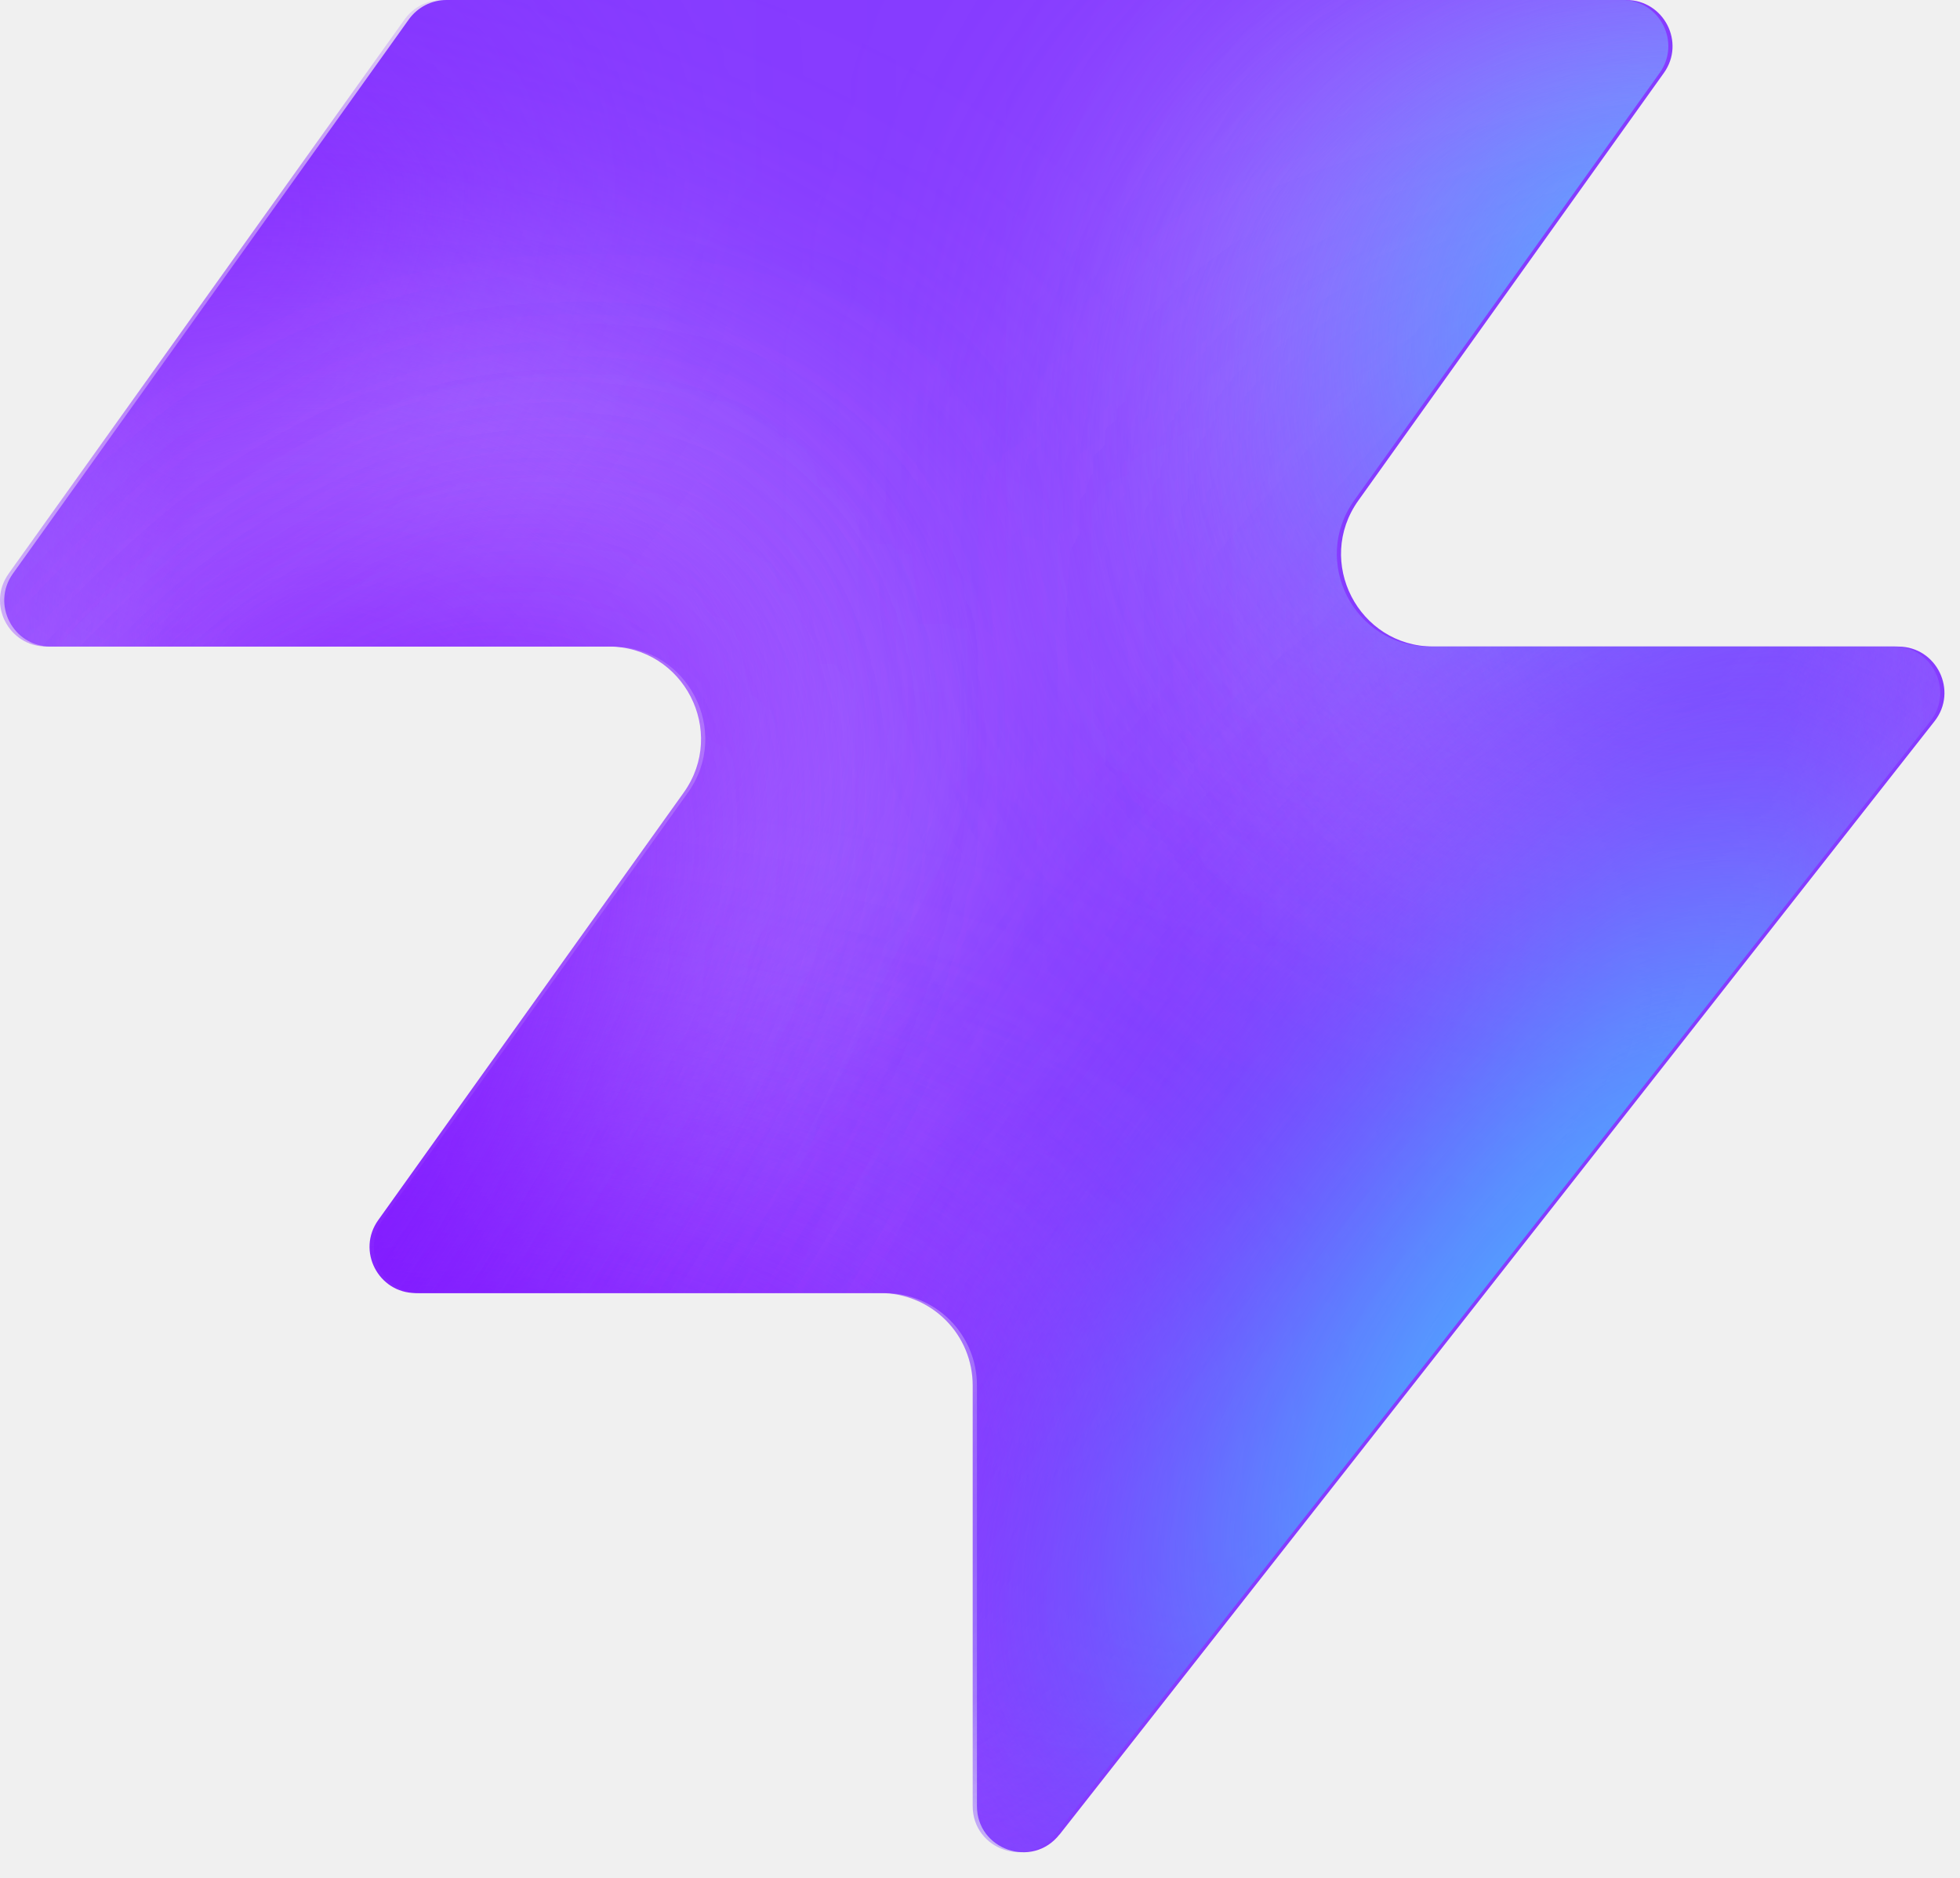
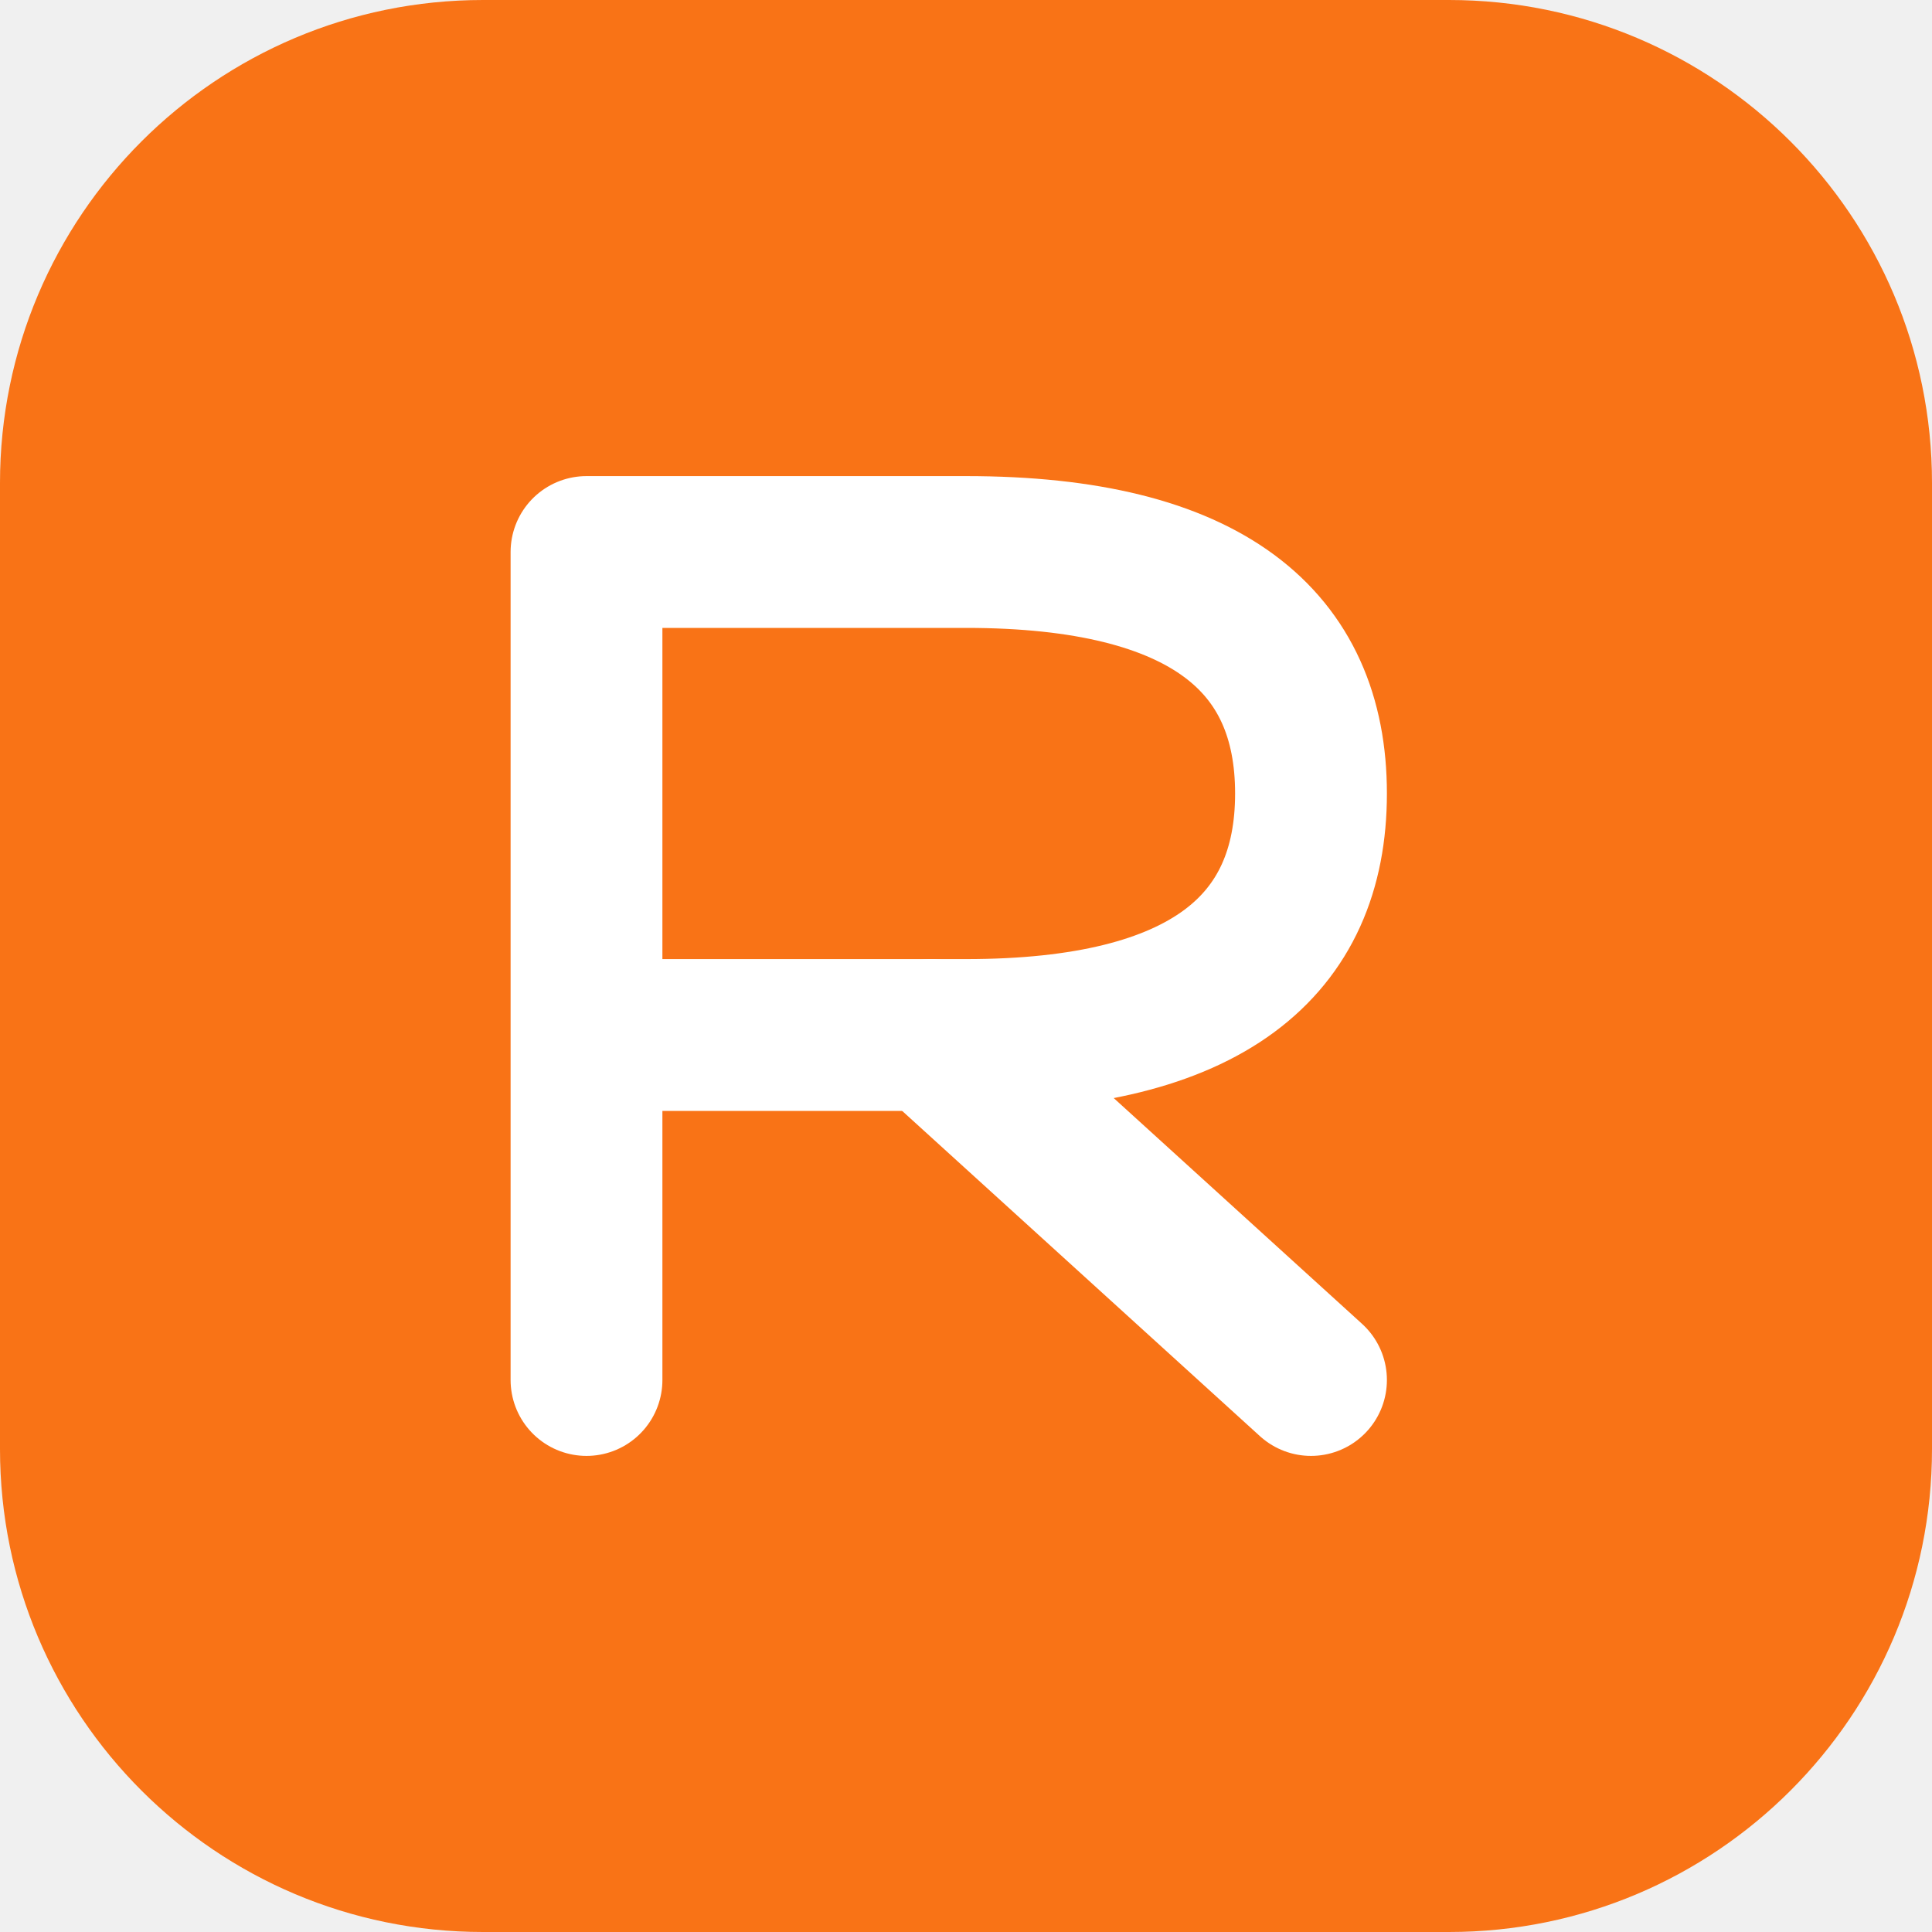
- <svg xmlns="http://www.w3.org/2000/svg" width="48" height="46" fill="none" viewBox="0 0 48 46">
-   <path fill="#863bff" d="M25.946 44.938c-.664.845-2.021.375-2.021-.698V33.937a2.26 2.26 0 0 0-2.262-2.262H10.287c-.92 0-1.456-1.04-.92-1.788l7.48-10.471c1.07-1.497 0-3.578-1.842-3.578H1.237c-.92 0-1.456-1.04-.92-1.788L10.013.474c.214-.297.556-.474.92-.474h28.894c.92 0 1.456 1.04.92 1.788l-7.48 10.471c-1.07 1.498 0 3.579 1.842 3.579h11.377c.943 0 1.473 1.088.89 1.83L25.947 44.94z" style="fill:#863bff;fill:color(display-p3 .525 .23 1);fill-opacity:1" />
-   <mask id="a" width="48" height="46" x="0" y="0" maskUnits="userSpaceOnUse" style="mask-type:alpha">
-     <path fill="#000" d="M25.842 44.938c-.664.844-2.021.375-2.021-.698V33.937a2.26 2.26 0 0 0-2.262-2.262H10.183c-.92 0-1.456-1.04-.92-1.788l7.48-10.471c1.07-1.498 0-3.579-1.842-3.579H1.133c-.92 0-1.456-1.04-.92-1.787L9.91.473c.214-.297.556-.474.92-.474h28.894c.92 0 1.456 1.04.92 1.788l-7.48 10.471c-1.07 1.498 0 3.578 1.842 3.578h11.377c.943 0 1.473 1.088.89 1.832L25.843 44.94z" style="fill:#000;fill-opacity:1" />
-   </mask>
-   <g mask="url(#a)">
-     <g filter="url(#b)">
-       <ellipse cx="5.508" cy="14.704" fill="#ede6ff" rx="5.508" ry="14.704" style="fill:#ede6ff;fill:color(display-p3 .927 .903 1);fill-opacity:1" transform="matrix(.00324 1 1 -.00324 -4.47 31.516)" />
-     </g>
-     <g filter="url(#c)">
-       <ellipse cx="10.399" cy="29.851" fill="#ede6ff" rx="10.399" ry="29.851" style="fill:#ede6ff;fill:color(display-p3 .927 .903 1);fill-opacity:1" transform="matrix(.00324 1 1 -.00324 -39.328 7.883)" />
-     </g>
-     <g filter="url(#d)">
-       <ellipse cx="5.508" cy="30.487" fill="#7e14ff" rx="5.508" ry="30.487" style="fill:#7e14ff;fill:color(display-p3 .492 .077 1);fill-opacity:1" transform="rotate(89.814 -25.913 -14.639)scale(1 -1)" />
-     </g>
-     <g filter="url(#e)">
-       <ellipse cx="5.508" cy="30.599" fill="#7e14ff" rx="5.508" ry="30.599" style="fill:#7e14ff;fill:color(display-p3 .492 .077 1);fill-opacity:1" transform="rotate(89.814 -32.644 -3.334)scale(1 -1)" />
-     </g>
-     <g filter="url(#f)">
-       <ellipse cx="5.508" cy="30.599" fill="#7e14ff" rx="5.508" ry="30.599" style="fill:#7e14ff;fill:color(display-p3 .492 .077 1);fill-opacity:1" transform="matrix(.00324 1 1 -.00324 -34.34 30.47)" />
-     </g>
-     <g filter="url(#g)">
-       <ellipse cx="14.072" cy="22.078" fill="#ede6ff" rx="14.072" ry="22.078" style="fill:#ede6ff;fill:color(display-p3 .927 .903 1);fill-opacity:1" transform="rotate(93.35 24.506 48.493)scale(-1 1)" />
-     </g>
-     <g filter="url(#h)">
-       <ellipse cx="3.47" cy="21.501" fill="#7e14ff" rx="3.47" ry="21.501" style="fill:#7e14ff;fill:color(display-p3 .492 .077 1);fill-opacity:1" transform="rotate(89.009 28.708 47.59)scale(-1 1)" />
-     </g>
-     <g filter="url(#i)">
-       <ellipse cx="3.47" cy="21.501" fill="#7e14ff" rx="3.47" ry="21.501" style="fill:#7e14ff;fill:color(display-p3 .492 .077 1);fill-opacity:1" transform="rotate(89.009 28.708 47.59)scale(-1 1)" />
-     </g>
-     <g filter="url(#j)">
-       <ellipse cx=".387" cy="8.972" fill="#7e14ff" rx="4.407" ry="29.108" style="fill:#7e14ff;fill:color(display-p3 .492 .077 1);fill-opacity:1" transform="rotate(39.51 .387 8.972)" />
-     </g>
-     <g filter="url(#k)">
-       <ellipse cx="47.523" cy="-6.092" fill="#7e14ff" rx="4.407" ry="29.108" style="fill:#7e14ff;fill:color(display-p3 .492 .077 1);fill-opacity:1" transform="rotate(37.892 47.523 -6.092)" />
-     </g>
-     <g filter="url(#l)">
-       <ellipse cx="41.412" cy="6.333" fill="#47bfff" rx="5.971" ry="9.665" style="fill:#47bfff;fill:color(display-p3 .28 .748 1);fill-opacity:1" transform="rotate(37.892 41.412 6.333)" />
-     </g>
-     <g filter="url(#m)">
-       <ellipse cx="-1.879" cy="38.332" fill="#7e14ff" rx="4.407" ry="29.108" style="fill:#7e14ff;fill:color(display-p3 .492 .077 1);fill-opacity:1" transform="rotate(37.892 -1.88 38.332)" />
-     </g>
-     <g filter="url(#n)">
-       <ellipse cx="-1.879" cy="38.332" fill="#7e14ff" rx="4.407" ry="29.108" style="fill:#7e14ff;fill:color(display-p3 .492 .077 1);fill-opacity:1" transform="rotate(37.892 -1.88 38.332)" />
-     </g>
-     <g filter="url(#o)">
-       <ellipse cx="35.651" cy="29.907" fill="#7e14ff" rx="4.407" ry="29.108" style="fill:#7e14ff;fill:color(display-p3 .492 .077 1);fill-opacity:1" transform="rotate(37.892 35.651 29.907)" />
-     </g>
-     <g filter="url(#p)">
-       <ellipse cx="38.418" cy="32.4" fill="#47bfff" rx="5.971" ry="15.297" style="fill:#47bfff;fill:color(display-p3 .28 .748 1);fill-opacity:1" transform="rotate(37.892 38.418 32.4)" />
-     </g>
-   </g>
-   <defs>
-     <filter id="b" width="60.045" height="41.654" x="-19.77" y="16.149" color-interpolation-filters="sRGB" filterUnits="userSpaceOnUse">
-       <feFlood flood-opacity="0" result="BackgroundImageFix" />
-       <feBlend in="SourceGraphic" in2="BackgroundImageFix" result="shape" />
-       <feGaussianBlur result="effect1_foregroundBlur_2002_17158" stdDeviation="7.659" />
-     </filter>
-     <filter id="c" width="90.34" height="51.437" x="-54.613" y="-7.533" color-interpolation-filters="sRGB" filterUnits="userSpaceOnUse">
-       <feFlood flood-opacity="0" result="BackgroundImageFix" />
-       <feBlend in="SourceGraphic" in2="BackgroundImageFix" result="shape" />
-       <feGaussianBlur result="effect1_foregroundBlur_2002_17158" stdDeviation="7.659" />
-     </filter>
-     <filter id="d" width="79.355" height="29.4" x="-49.64" y="2.03" color-interpolation-filters="sRGB" filterUnits="userSpaceOnUse">
-       <feFlood flood-opacity="0" result="BackgroundImageFix" />
-       <feBlend in="SourceGraphic" in2="BackgroundImageFix" result="shape" />
-       <feGaussianBlur result="effect1_foregroundBlur_2002_17158" stdDeviation="4.596" />
-     </filter>
-     <filter id="e" width="79.579" height="29.4" x="-45.045" y="20.029" color-interpolation-filters="sRGB" filterUnits="userSpaceOnUse">
-       <feFlood flood-opacity="0" result="BackgroundImageFix" />
-       <feBlend in="SourceGraphic" in2="BackgroundImageFix" result="shape" />
-       <feGaussianBlur result="effect1_foregroundBlur_2002_17158" stdDeviation="4.596" />
-     </filter>
-     <filter id="f" width="79.579" height="29.4" x="-43.513" y="21.178" color-interpolation-filters="sRGB" filterUnits="userSpaceOnUse">
-       <feFlood flood-opacity="0" result="BackgroundImageFix" />
-       <feBlend in="SourceGraphic" in2="BackgroundImageFix" result="shape" />
-       <feGaussianBlur result="effect1_foregroundBlur_2002_17158" stdDeviation="4.596" />
-     </filter>
-     <filter id="g" width="74.749" height="58.852" x="15.756" y="-17.901" color-interpolation-filters="sRGB" filterUnits="userSpaceOnUse">
-       <feFlood flood-opacity="0" result="BackgroundImageFix" />
-       <feBlend in="SourceGraphic" in2="BackgroundImageFix" result="shape" />
-       <feGaussianBlur result="effect1_foregroundBlur_2002_17158" stdDeviation="7.659" />
-     </filter>
-     <filter id="h" width="61.377" height="25.362" x="23.548" y="2.284" color-interpolation-filters="sRGB" filterUnits="userSpaceOnUse">
-       <feFlood flood-opacity="0" result="BackgroundImageFix" />
-       <feBlend in="SourceGraphic" in2="BackgroundImageFix" result="shape" />
-       <feGaussianBlur result="effect1_foregroundBlur_2002_17158" stdDeviation="4.596" />
-     </filter>
-     <filter id="i" width="61.377" height="25.362" x="23.548" y="2.284" color-interpolation-filters="sRGB" filterUnits="userSpaceOnUse">
-       <feFlood flood-opacity="0" result="BackgroundImageFix" />
-       <feBlend in="SourceGraphic" in2="BackgroundImageFix" result="shape" />
-       <feGaussianBlur result="effect1_foregroundBlur_2002_17158" stdDeviation="4.596" />
-     </filter>
-     <filter id="j" width="56.045" height="63.649" x="-27.636" y="-22.853" color-interpolation-filters="sRGB" filterUnits="userSpaceOnUse">
-       <feFlood flood-opacity="0" result="BackgroundImageFix" />
-       <feBlend in="SourceGraphic" in2="BackgroundImageFix" result="shape" />
-       <feGaussianBlur result="effect1_foregroundBlur_2002_17158" stdDeviation="4.596" />
-     </filter>
-     <filter id="k" width="54.814" height="64.646" x="20.116" y="-38.415" color-interpolation-filters="sRGB" filterUnits="userSpaceOnUse">
-       <feFlood flood-opacity="0" result="BackgroundImageFix" />
-       <feBlend in="SourceGraphic" in2="BackgroundImageFix" result="shape" />
-       <feGaussianBlur result="effect1_foregroundBlur_2002_17158" stdDeviation="4.596" />
-     </filter>
-     <filter id="l" width="33.541" height="35.313" x="24.641" y="-11.323" color-interpolation-filters="sRGB" filterUnits="userSpaceOnUse">
-       <feFlood flood-opacity="0" result="BackgroundImageFix" />
-       <feBlend in="SourceGraphic" in2="BackgroundImageFix" result="shape" />
-       <feGaussianBlur result="effect1_foregroundBlur_2002_17158" stdDeviation="4.596" />
-     </filter>
-     <filter id="m" width="54.814" height="64.646" x="-29.286" y="6.009" color-interpolation-filters="sRGB" filterUnits="userSpaceOnUse">
-       <feFlood flood-opacity="0" result="BackgroundImageFix" />
-       <feBlend in="SourceGraphic" in2="BackgroundImageFix" result="shape" />
-       <feGaussianBlur result="effect1_foregroundBlur_2002_17158" stdDeviation="4.596" />
-     </filter>
-     <filter id="n" width="54.814" height="64.646" x="-29.286" y="6.009" color-interpolation-filters="sRGB" filterUnits="userSpaceOnUse">
-       <feFlood flood-opacity="0" result="BackgroundImageFix" />
-       <feBlend in="SourceGraphic" in2="BackgroundImageFix" result="shape" />
-       <feGaussianBlur result="effect1_foregroundBlur_2002_17158" stdDeviation="4.596" />
-     </filter>
-     <filter id="o" width="54.814" height="64.646" x="8.244" y="-2.416" color-interpolation-filters="sRGB" filterUnits="userSpaceOnUse">
-       <feFlood flood-opacity="0" result="BackgroundImageFix" />
-       <feBlend in="SourceGraphic" in2="BackgroundImageFix" result="shape" />
-       <feGaussianBlur result="effect1_foregroundBlur_2002_17158" stdDeviation="4.596" />
-     </filter>
-     <filter id="p" width="39.409" height="43.623" x="18.713" y="10.588" color-interpolation-filters="sRGB" filterUnits="userSpaceOnUse">
-       <feFlood flood-opacity="0" result="BackgroundImageFix" />
-       <feBlend in="SourceGraphic" in2="BackgroundImageFix" result="shape" />
-       <feGaussianBlur result="effect1_foregroundBlur_2002_17158" stdDeviation="4.596" />
-     </filter>
-   </defs>
+ <svg xmlns="http://www.w3.org/2000/svg" width="32" height="32" viewBox="0 0 28 28" fill="none">
+   <rect width="28" height="28" rx="7" fill="#F97316" />
+   <path d="M 8.5 20 L 8.5 8 L 14 8 C 17.5 8 19 9.3 19 11.5 C 19 13.7 17.5 15 14 15 L 8.5 15" stroke="white" stroke-width="2.2" stroke-linecap="round" stroke-linejoin="round" fill="none" />
+   <path d="M 13.5 15 L 19 20" stroke="white" stroke-width="2.2" stroke-linecap="round" stroke-linejoin="round" fill="none" />
</svg>
